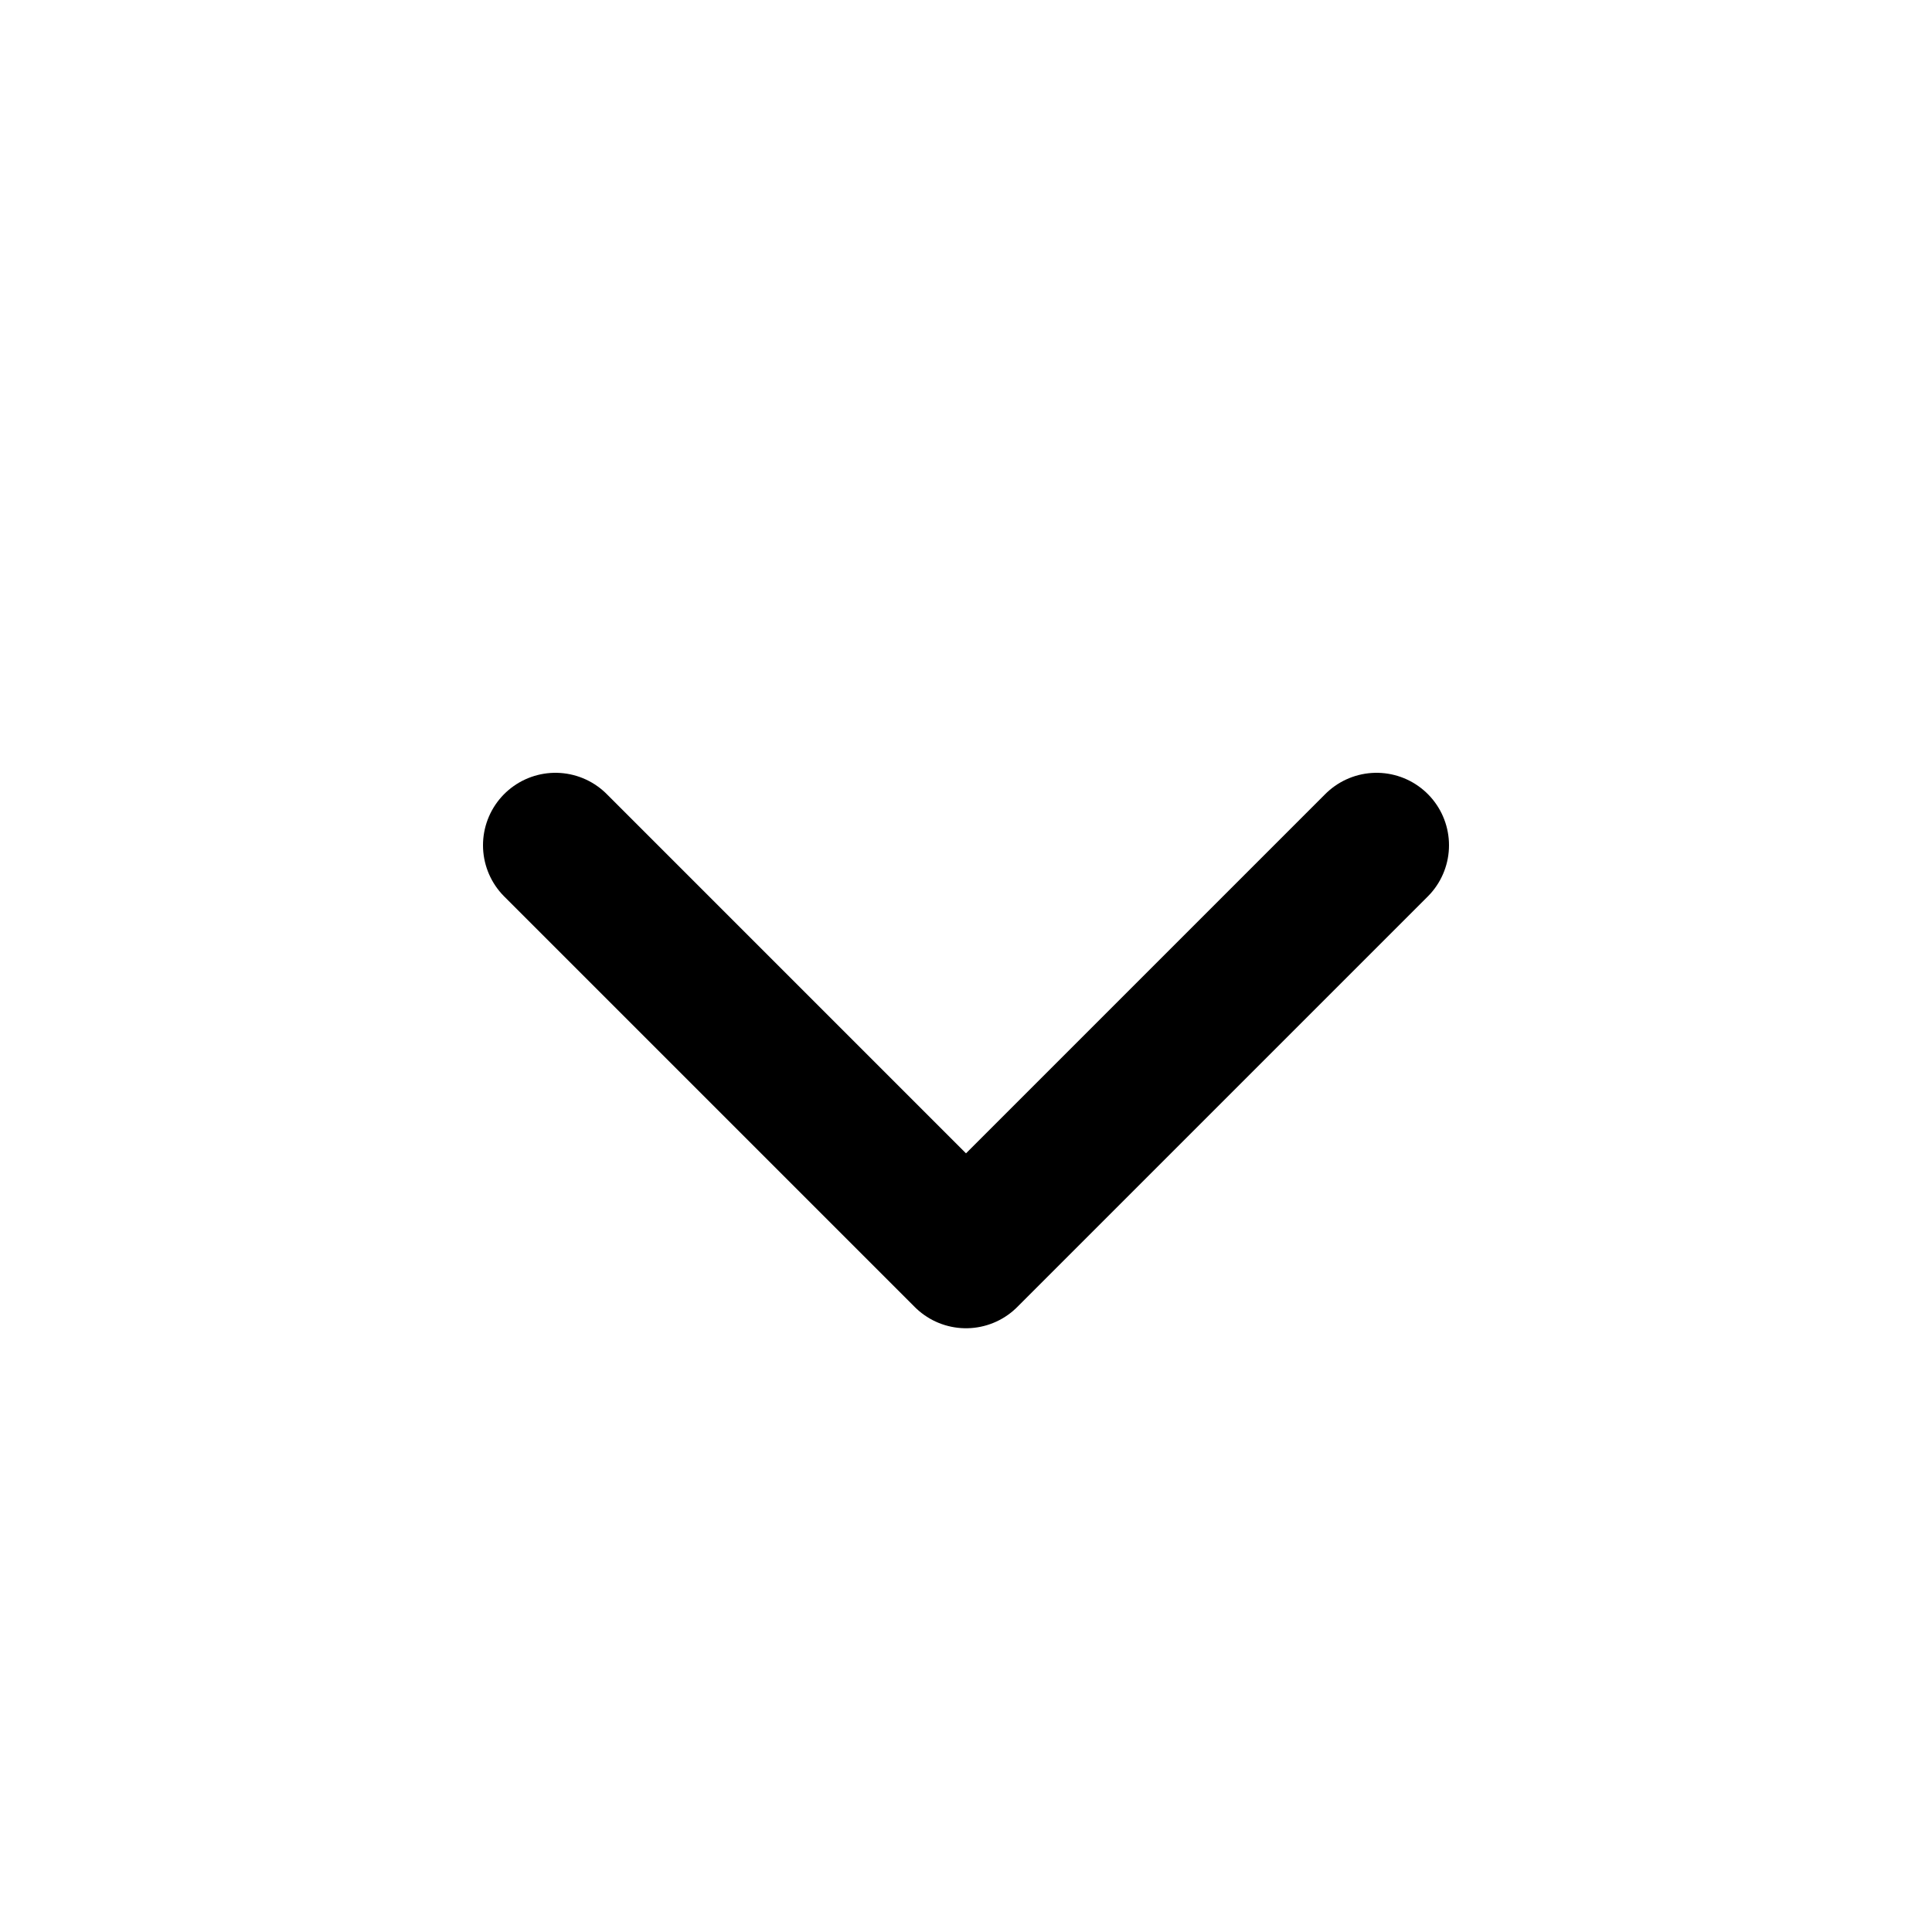
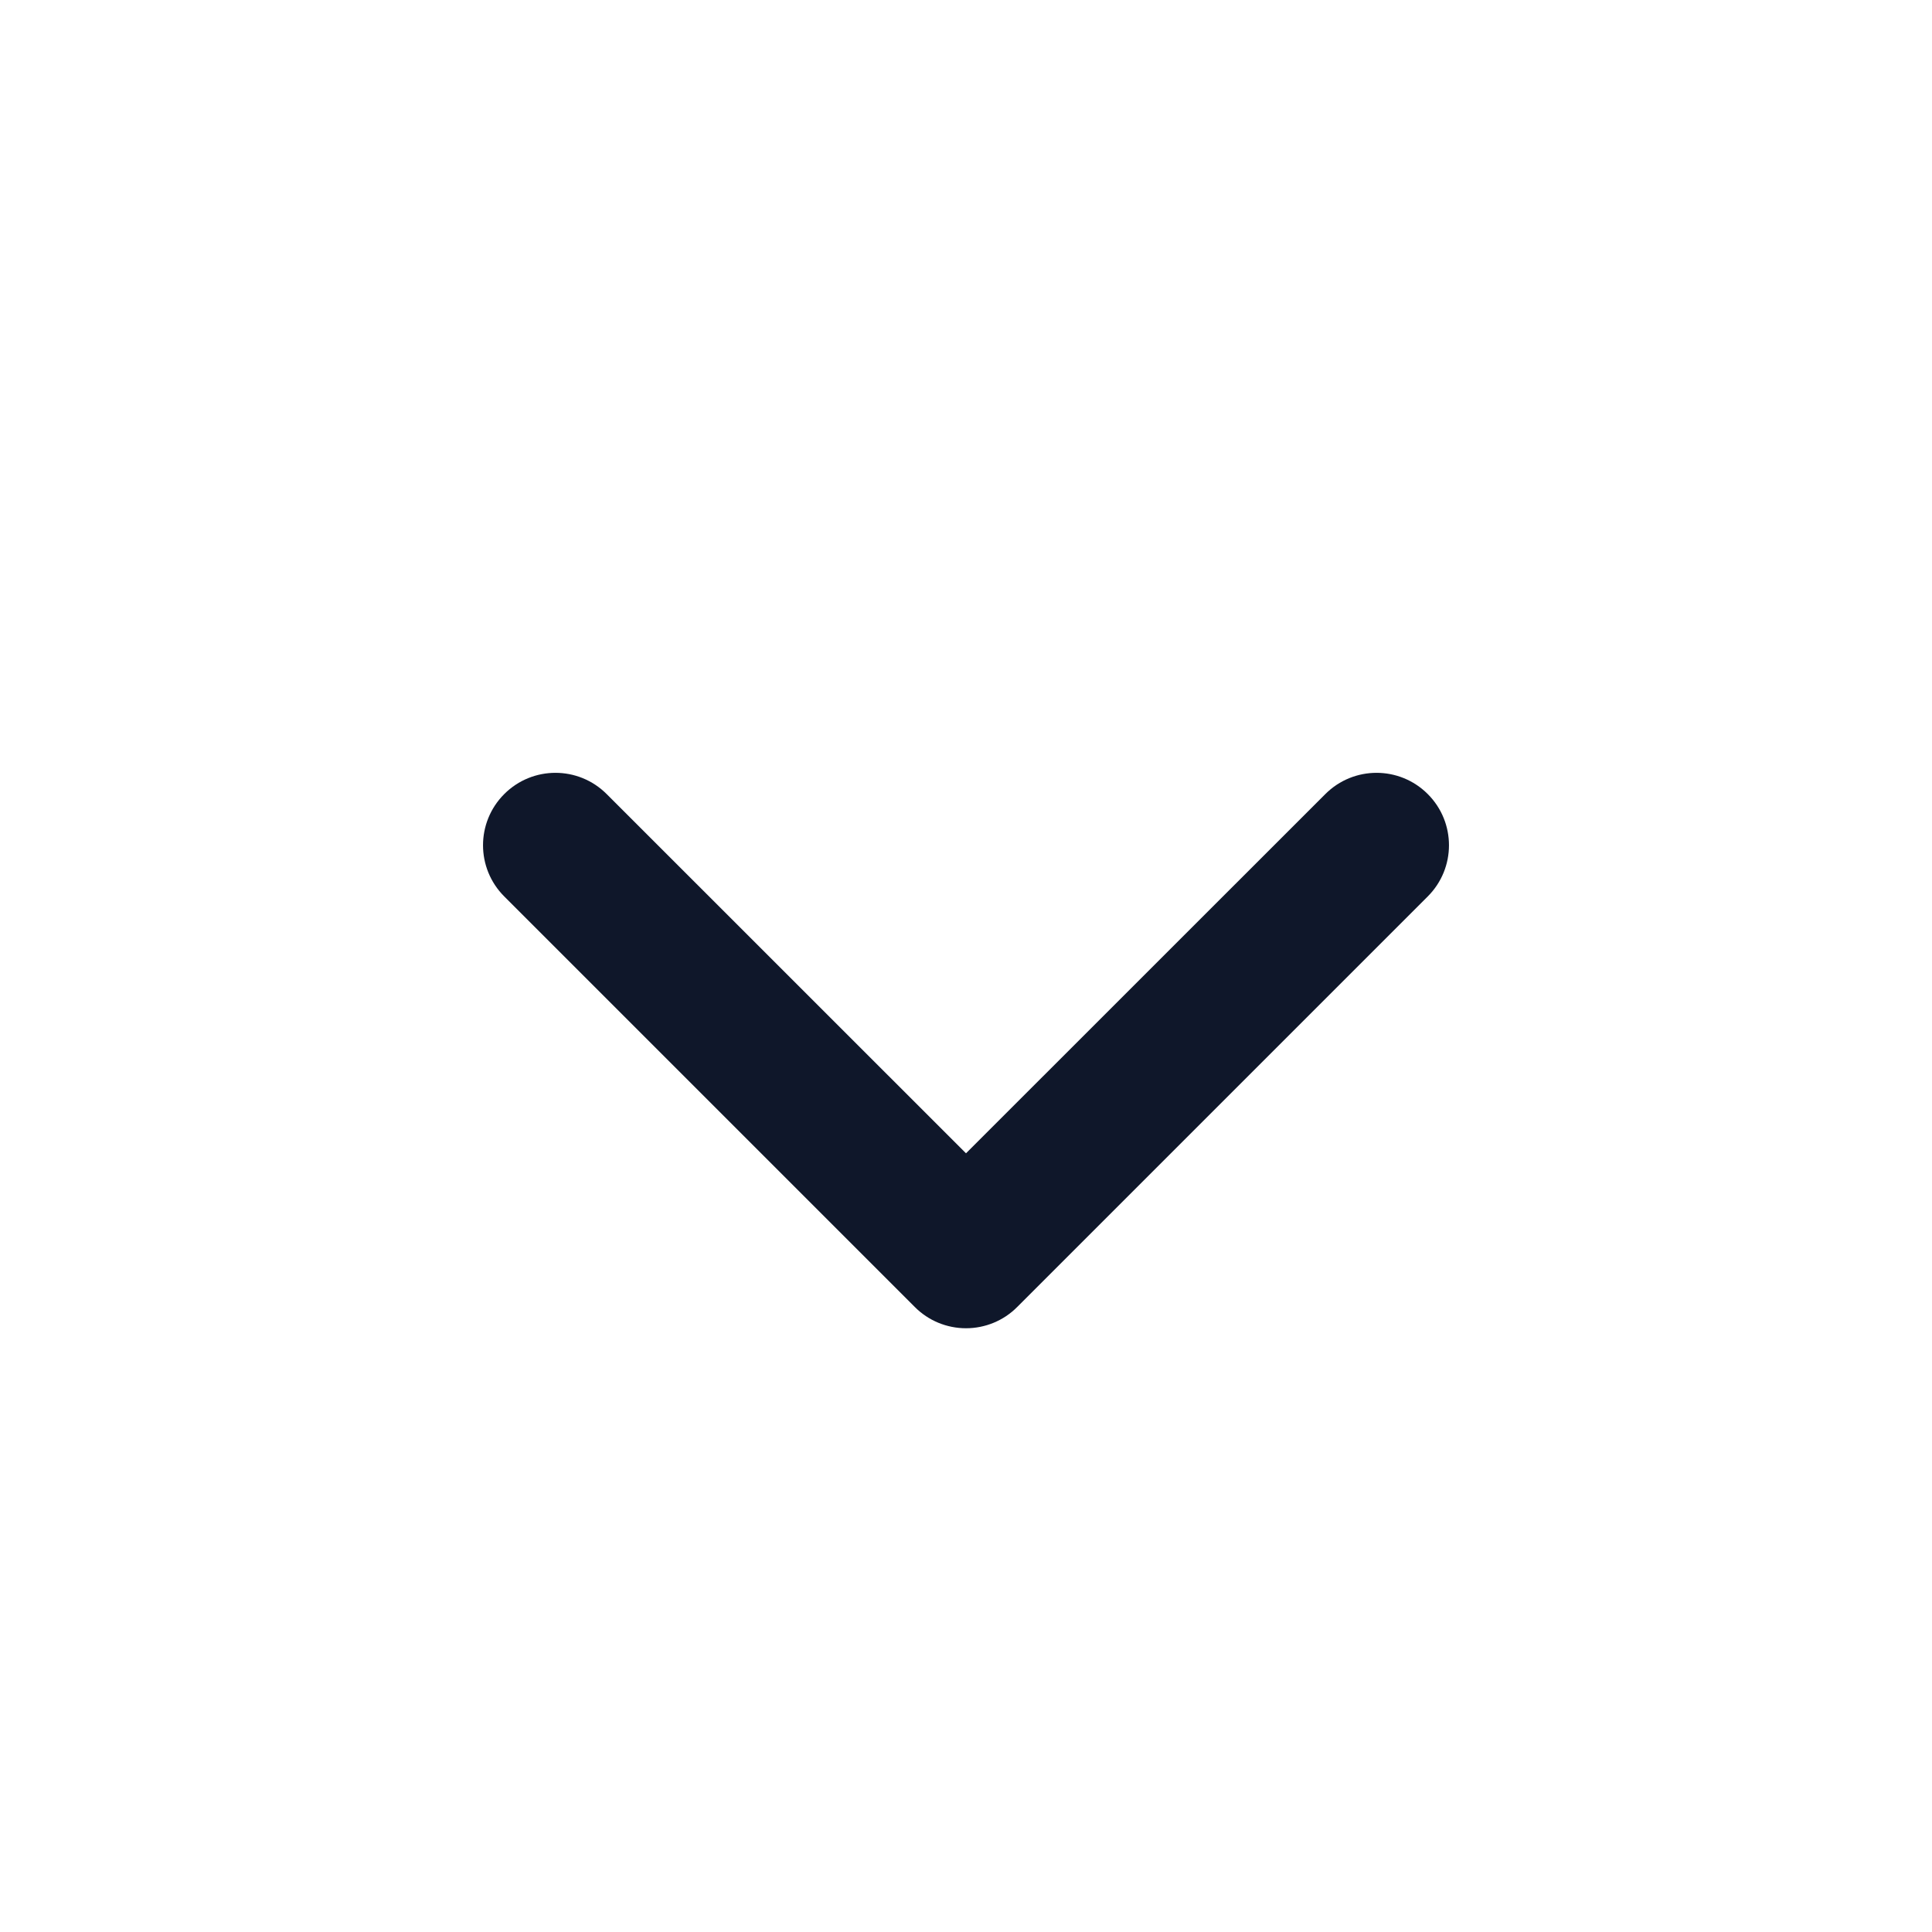
<svg xmlns="http://www.w3.org/2000/svg" width="20" height="20" viewBox="0 0 20 20" fill="none">
-   <path d="M14.25 8.75L10 13L5.75 8.75" stroke="black" stroke-width="1.5" stroke-linecap="round" stroke-linejoin="round" />
+   <path fill-rule="evenodd" clip-rule="evenodd" d="M5.22 8.22C5.513 7.927 5.987 7.927 6.28 8.22L10 11.939L13.72 8.22C14.013 7.927 14.487 7.927 14.78 8.22C15.073 8.513 15.073 8.987 14.78 9.28L10.53 13.53C10.39 13.671 10.199 13.75 10 13.75C9.801 13.75 9.61 13.671 9.47 13.53L5.22 9.28C4.927 8.987 4.927 8.513 5.22 8.22Z" fill="#0F172A" />
</svg>
